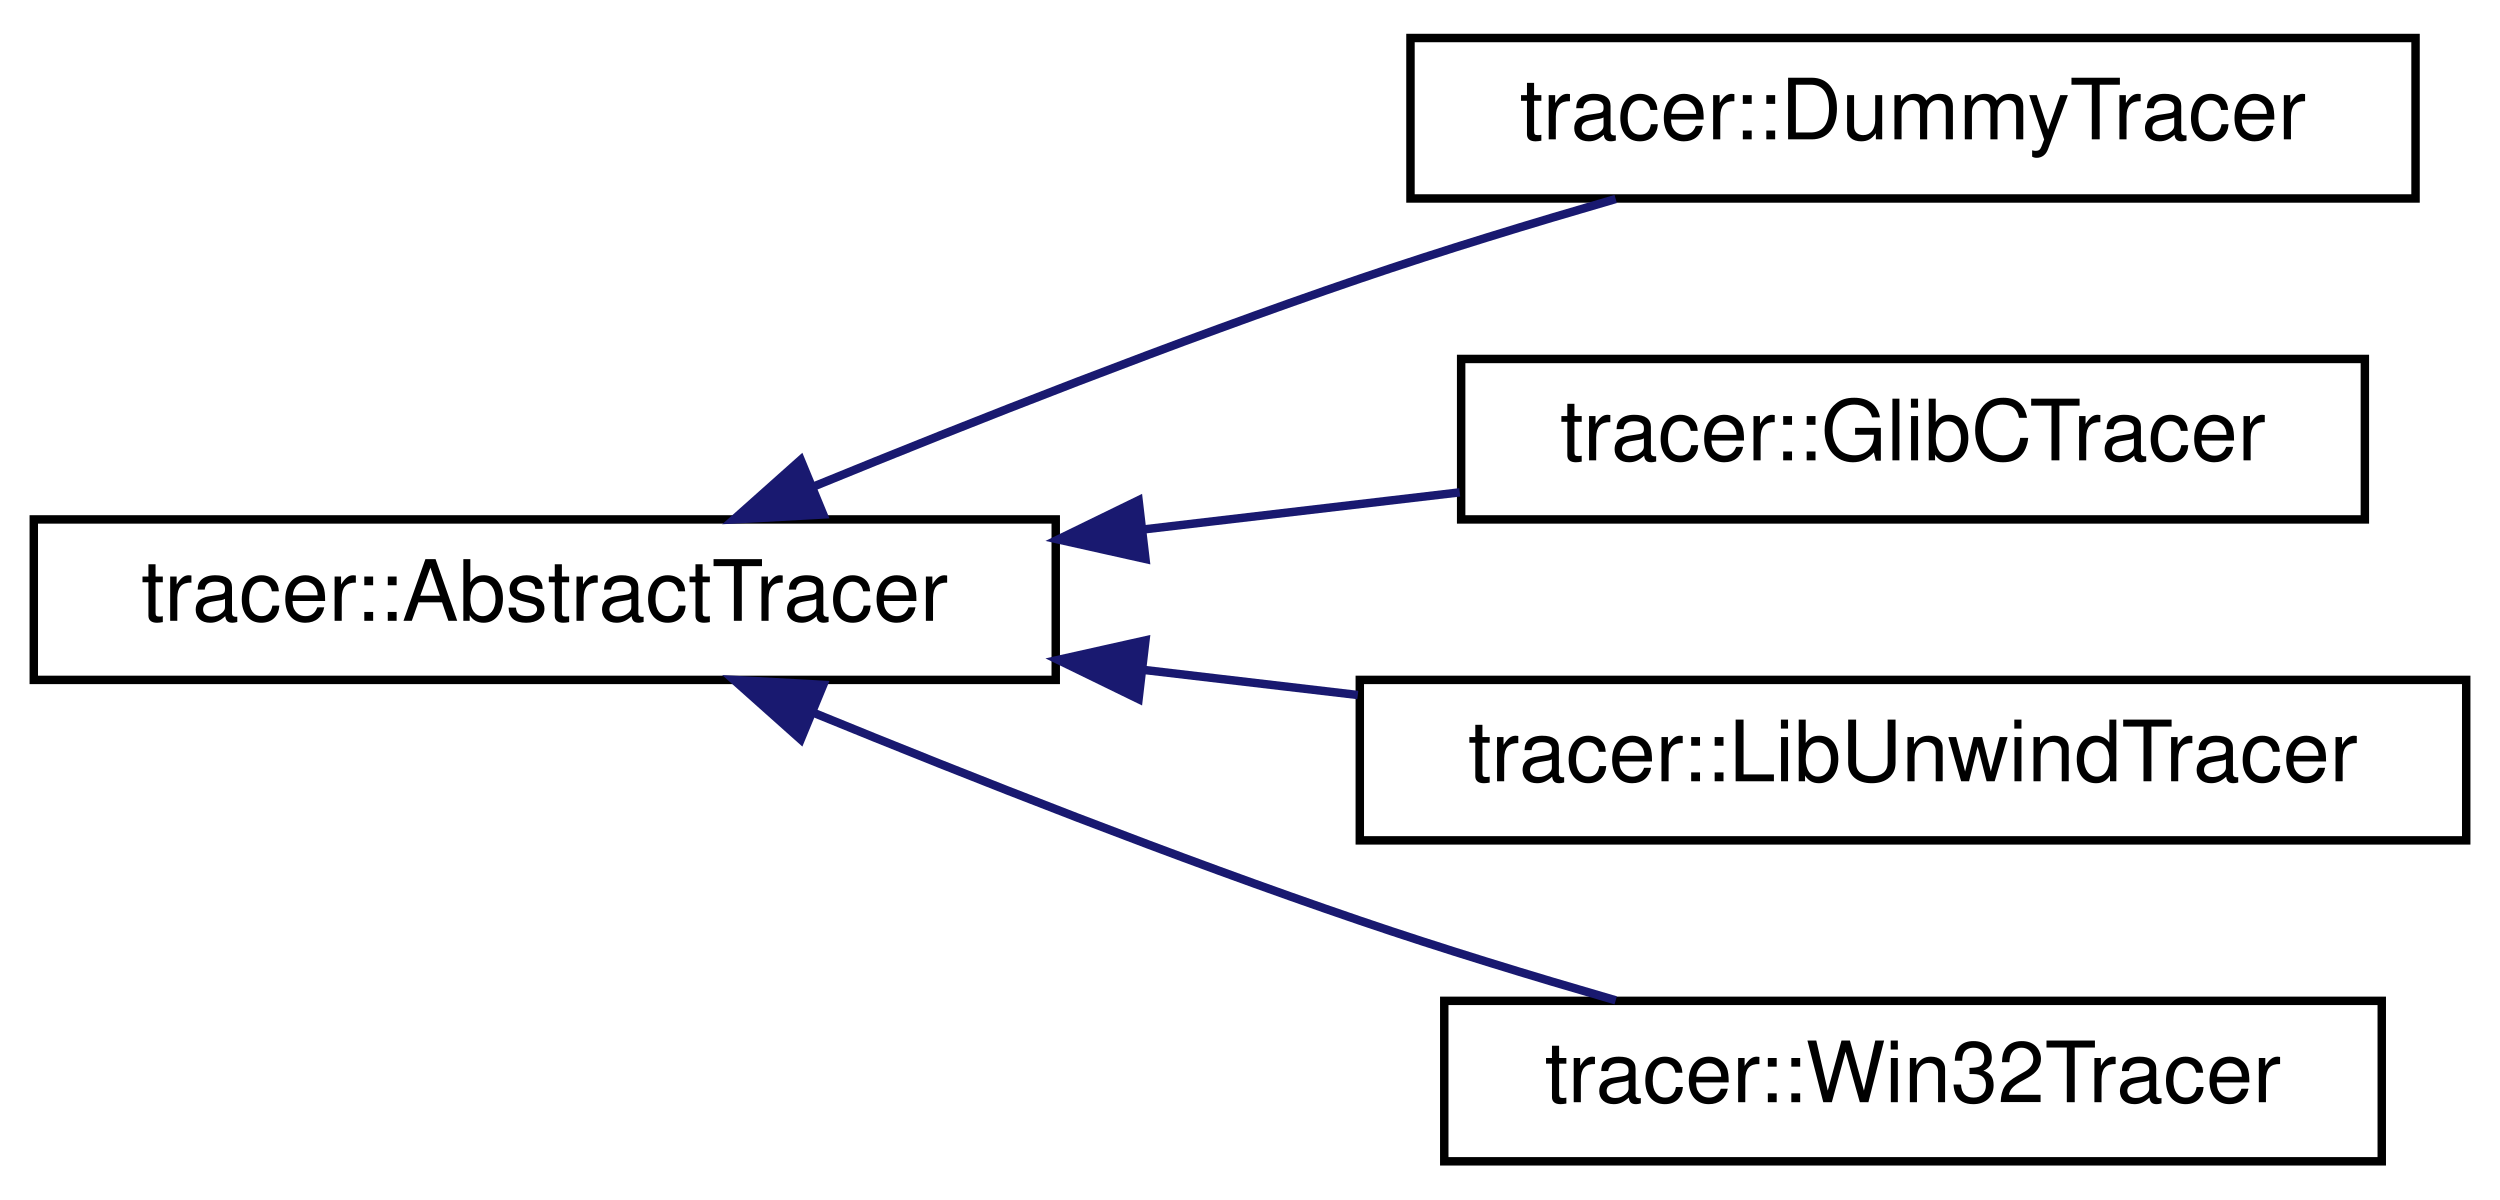
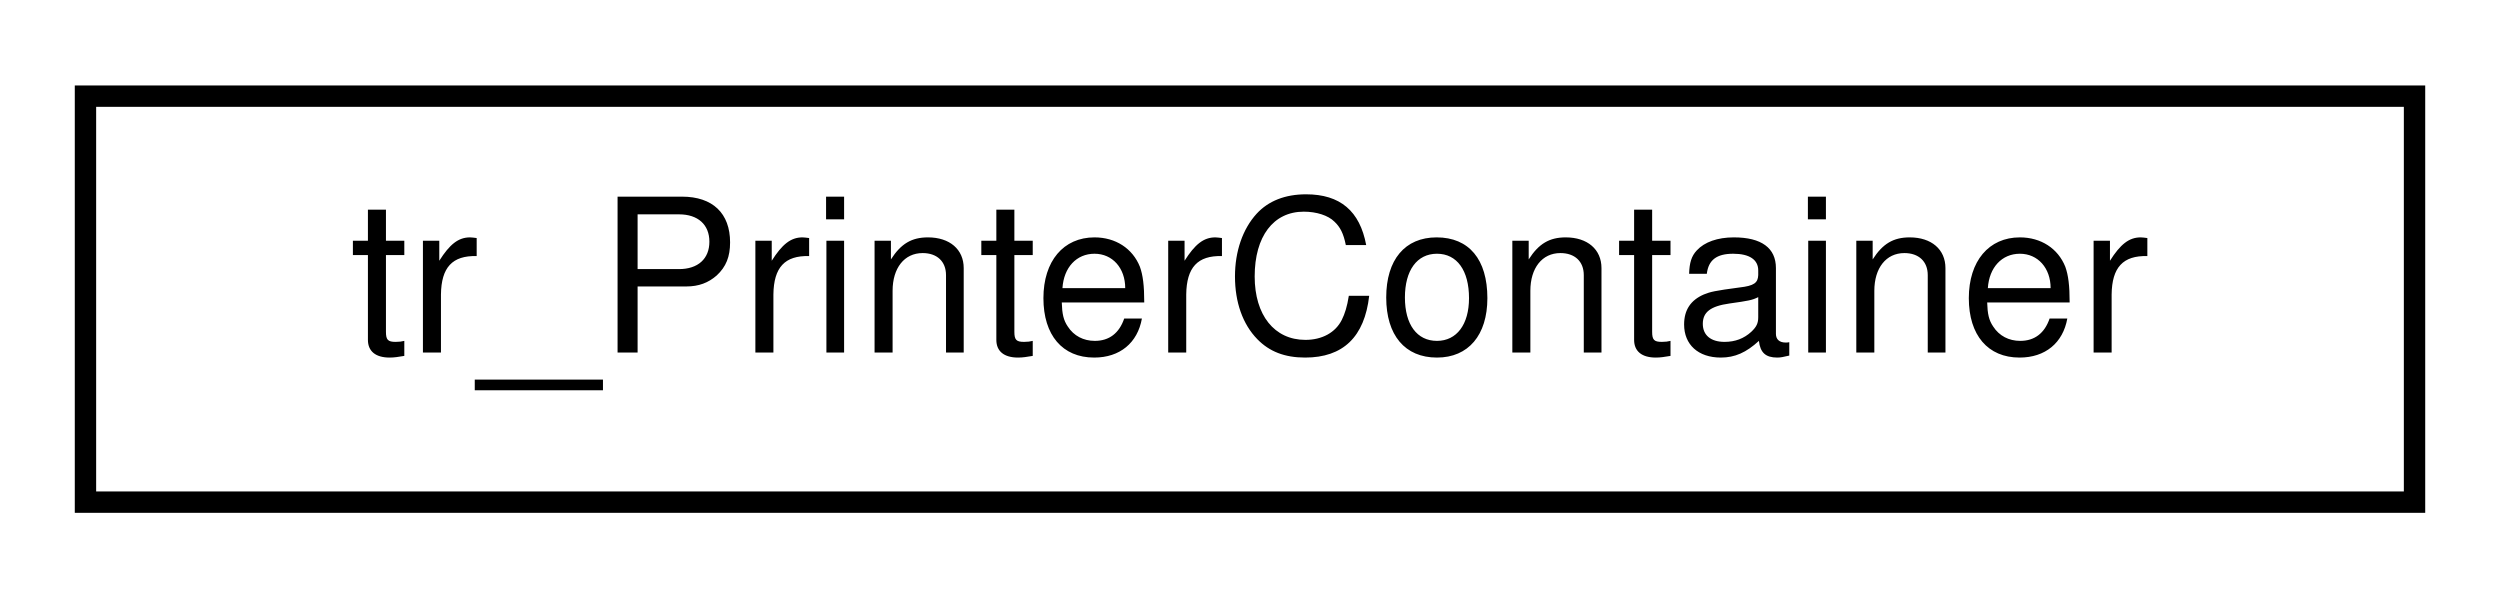
- <svg xmlns="http://www.w3.org/2000/svg" xmlns:xlink="http://www.w3.org/1999/xlink" width="296pt" height="142pt" viewBox="0.00 0.00 296.00 142.00">
-   <g id="graph0" class="graph" transform="scale(1 1) rotate(0) translate(4 138)">
+ <svg xmlns="http://www.w3.org/2000/svg" xmlns:xlink="http://www.w3.org/1999/xlink" width="117pt" height="28pt" viewBox="0.00 0.00 117.00 28.00">
+   <g id="graph0" class="graph" transform="scale(1 1) rotate(0) translate(4 24)">
    <g id="node1" class="node">
      <g id="a_node1">
-         <a xlink:href="classtracer_1_1_abstract_tracer.html" target="_top" xlink:title="Base class / interface of all tracers. ">
-           <polygon fill="none" stroke="#000000" points="0,-57.5 0,-76.5 121,-76.5 121,-57.5 0,-57.5" />
-           <text text-anchor="middle" x="60.5" y="-64.5" font-family="Helvetica,sans-Serif" font-size="10.00" fill="#000000">tracer::AbstractTracer</text>
+         <a xlink:href="structtr___printer_container.html" target="_top" xlink:title="Internal C wrapper structure. ">
+           <polygon fill="none" stroke="#000000" points="0,-.5 0,-19.5 109,-19.5 109,-.5 0,-.5" />
+           <text text-anchor="middle" x="54.5" y="-7.5" font-family="Helvetica,sans-Serif" font-size="10.00" fill="#000000">tr_PrinterContainer</text>
        </a>
      </g>
    </g>
-     <g id="node2" class="node">
-       <g id="a_node2">
-         <a xlink:href="classtracer_1_1_dummy_tracer.html" target="_top" xlink:title="This tracer does nothing. ">
-           <polygon fill="none" stroke="#000000" points="163,-114.5 163,-133.5 282,-133.5 282,-114.5 163,-114.5" />
-           <text text-anchor="middle" x="222.5" y="-121.5" font-family="Helvetica,sans-Serif" font-size="10.00" fill="#000000">tracer::DummyTracer</text>
-         </a>
-       </g>
-     </g>
-     <g id="edge1" class="edge">
-       <path fill="none" stroke="#191970" d="M92.392,-80.42C111.063,-88.06 135.188,-97.56 157,-105 166.75,-108.326 177.437,-111.585 187.299,-114.44" />
-       <polygon fill="#191970" stroke="#191970" points="93.477,-77.082 82.898,-76.504 90.808,-83.553 93.477,-77.082" />
-     </g>
-     <g id="node3" class="node">
-       <g id="a_node3">
-         <a xlink:href="classtracer_1_1_glib_c_tracer.html" target="_top" xlink:title="Tracer based on glibc's backtrace (execinfo.h) ">
-           <polygon fill="none" stroke="#000000" points="169,-76.5 169,-95.5 276,-95.5 276,-76.5 169,-76.5" />
-           <text text-anchor="middle" x="222.5" y="-83.5" font-family="Helvetica,sans-Serif" font-size="10.00" fill="#000000">tracer::GlibCTracer</text>
-         </a>
-       </g>
-     </g>
-     <g id="edge2" class="edge">
-       <path fill="none" stroke="#191970" d="M131.289,-75.302C143.883,-76.779 156.813,-78.296 168.832,-79.706" />
-       <polygon fill="#191970" stroke="#191970" points="131.623,-71.818 121.284,-74.129 130.808,-78.77 131.623,-71.818" />
-     </g>
-     <g id="node4" class="node">
-       <g id="a_node4">
-         <a xlink:href="classtracer_1_1_lib_unwind_tracer.html" target="_top" xlink:title="Backtrace generator based on libunwind. ">
-           <polygon fill="none" stroke="#000000" points="157,-38.5 157,-57.5 288,-57.5 288,-38.5 157,-38.5" />
-           <text text-anchor="middle" x="222.5" y="-45.5" font-family="Helvetica,sans-Serif" font-size="10.00" fill="#000000">tracer::LibUnwindTracer</text>
-         </a>
-       </g>
-     </g>
-     <g id="edge3" class="edge">
-       <path fill="none" stroke="#191970" d="M131.45,-58.679C139.865,-57.692 148.427,-56.688 156.764,-55.71" />
-       <polygon fill="#191970" stroke="#191970" points="130.808,-55.23 121.284,-59.871 131.623,-62.182 130.808,-55.23" />
-     </g>
-     <g id="node5" class="node">
-       <g id="a_node5">
-         <a xlink:href="classtracer_1_1_win32_tracer.html" target="_top" xlink:title="Backtrace generator for the WIN32 API. ">
-           <polygon fill="none" stroke="#000000" points="167,-.5 167,-19.5 278,-19.5 278,-.5 167,-.5" />
-           <text text-anchor="middle" x="222.5" y="-7.5" font-family="Helvetica,sans-Serif" font-size="10.00" fill="#000000">tracer::Win32Tracer</text>
-         </a>
-       </g>
-     </g>
-     <g id="edge4" class="edge">
-       <path fill="none" stroke="#191970" d="M92.392,-53.58C111.063,-45.94 135.188,-36.44 157,-29 166.75,-25.674 177.437,-22.415 187.299,-19.56" />
-       <polygon fill="#191970" stroke="#191970" points="90.808,-50.447 82.898,-57.496 93.477,-56.918 90.808,-50.447" />
-     </g>
  </g>
</svg>
